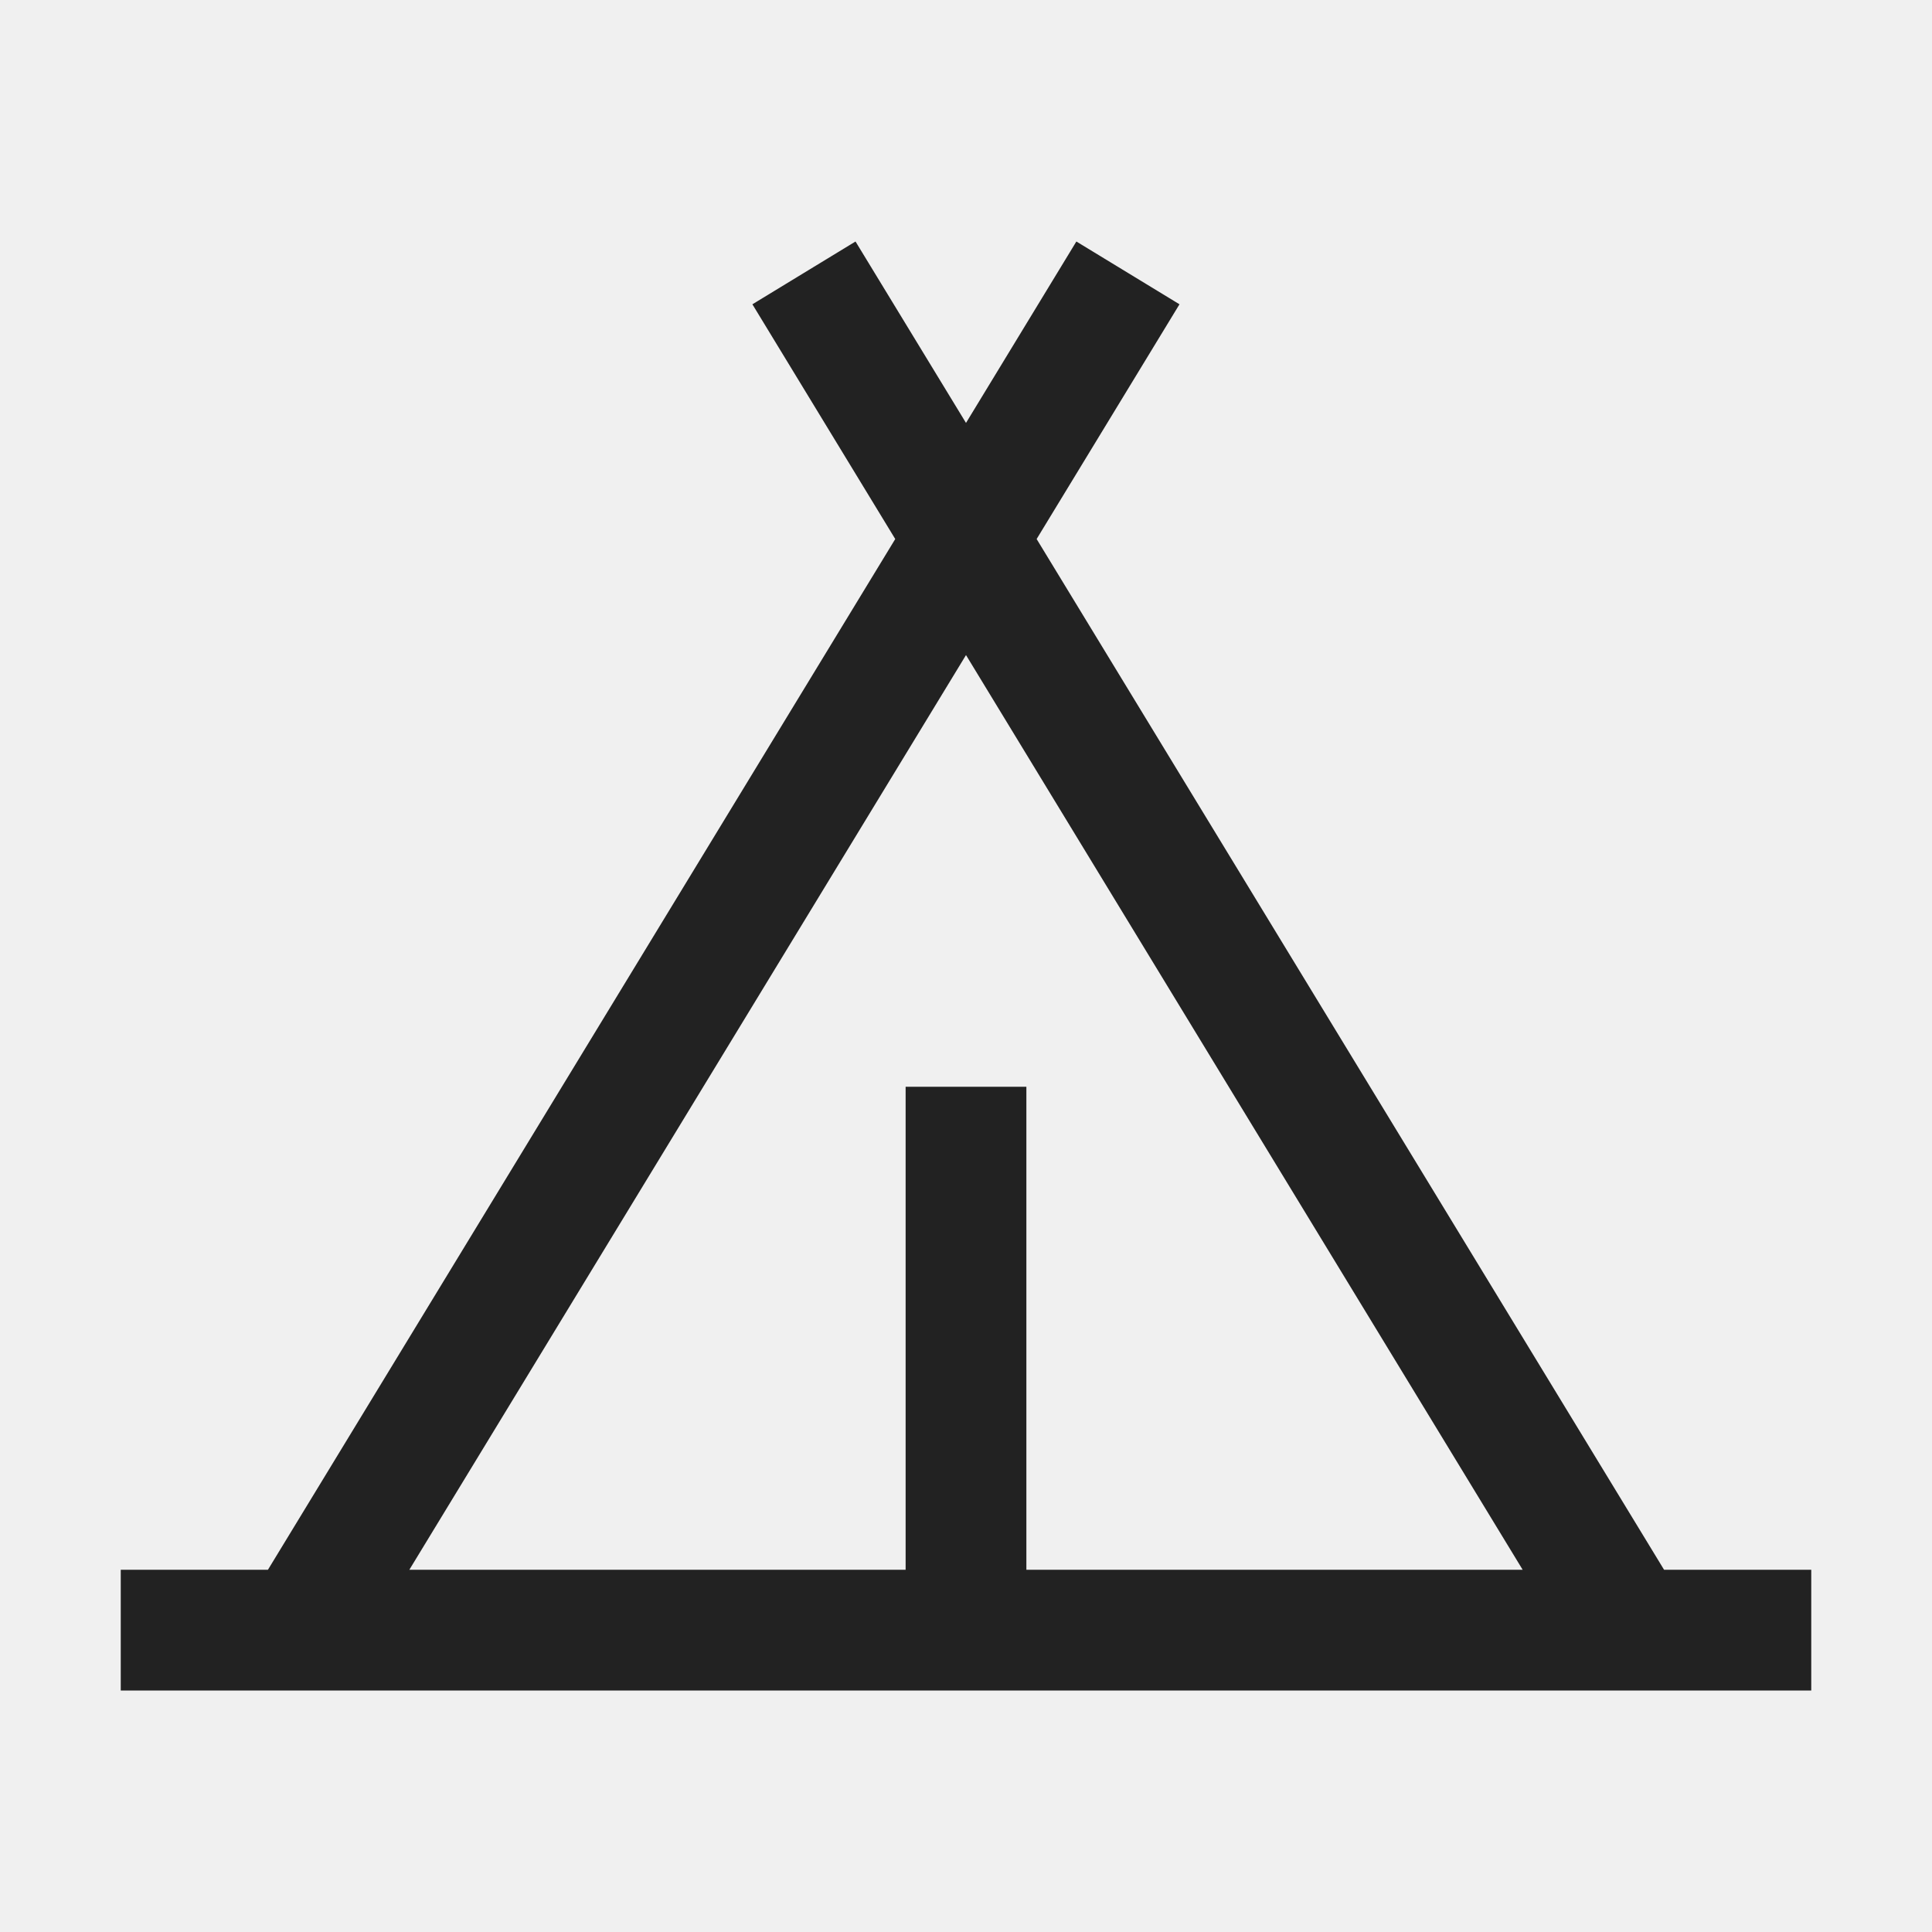
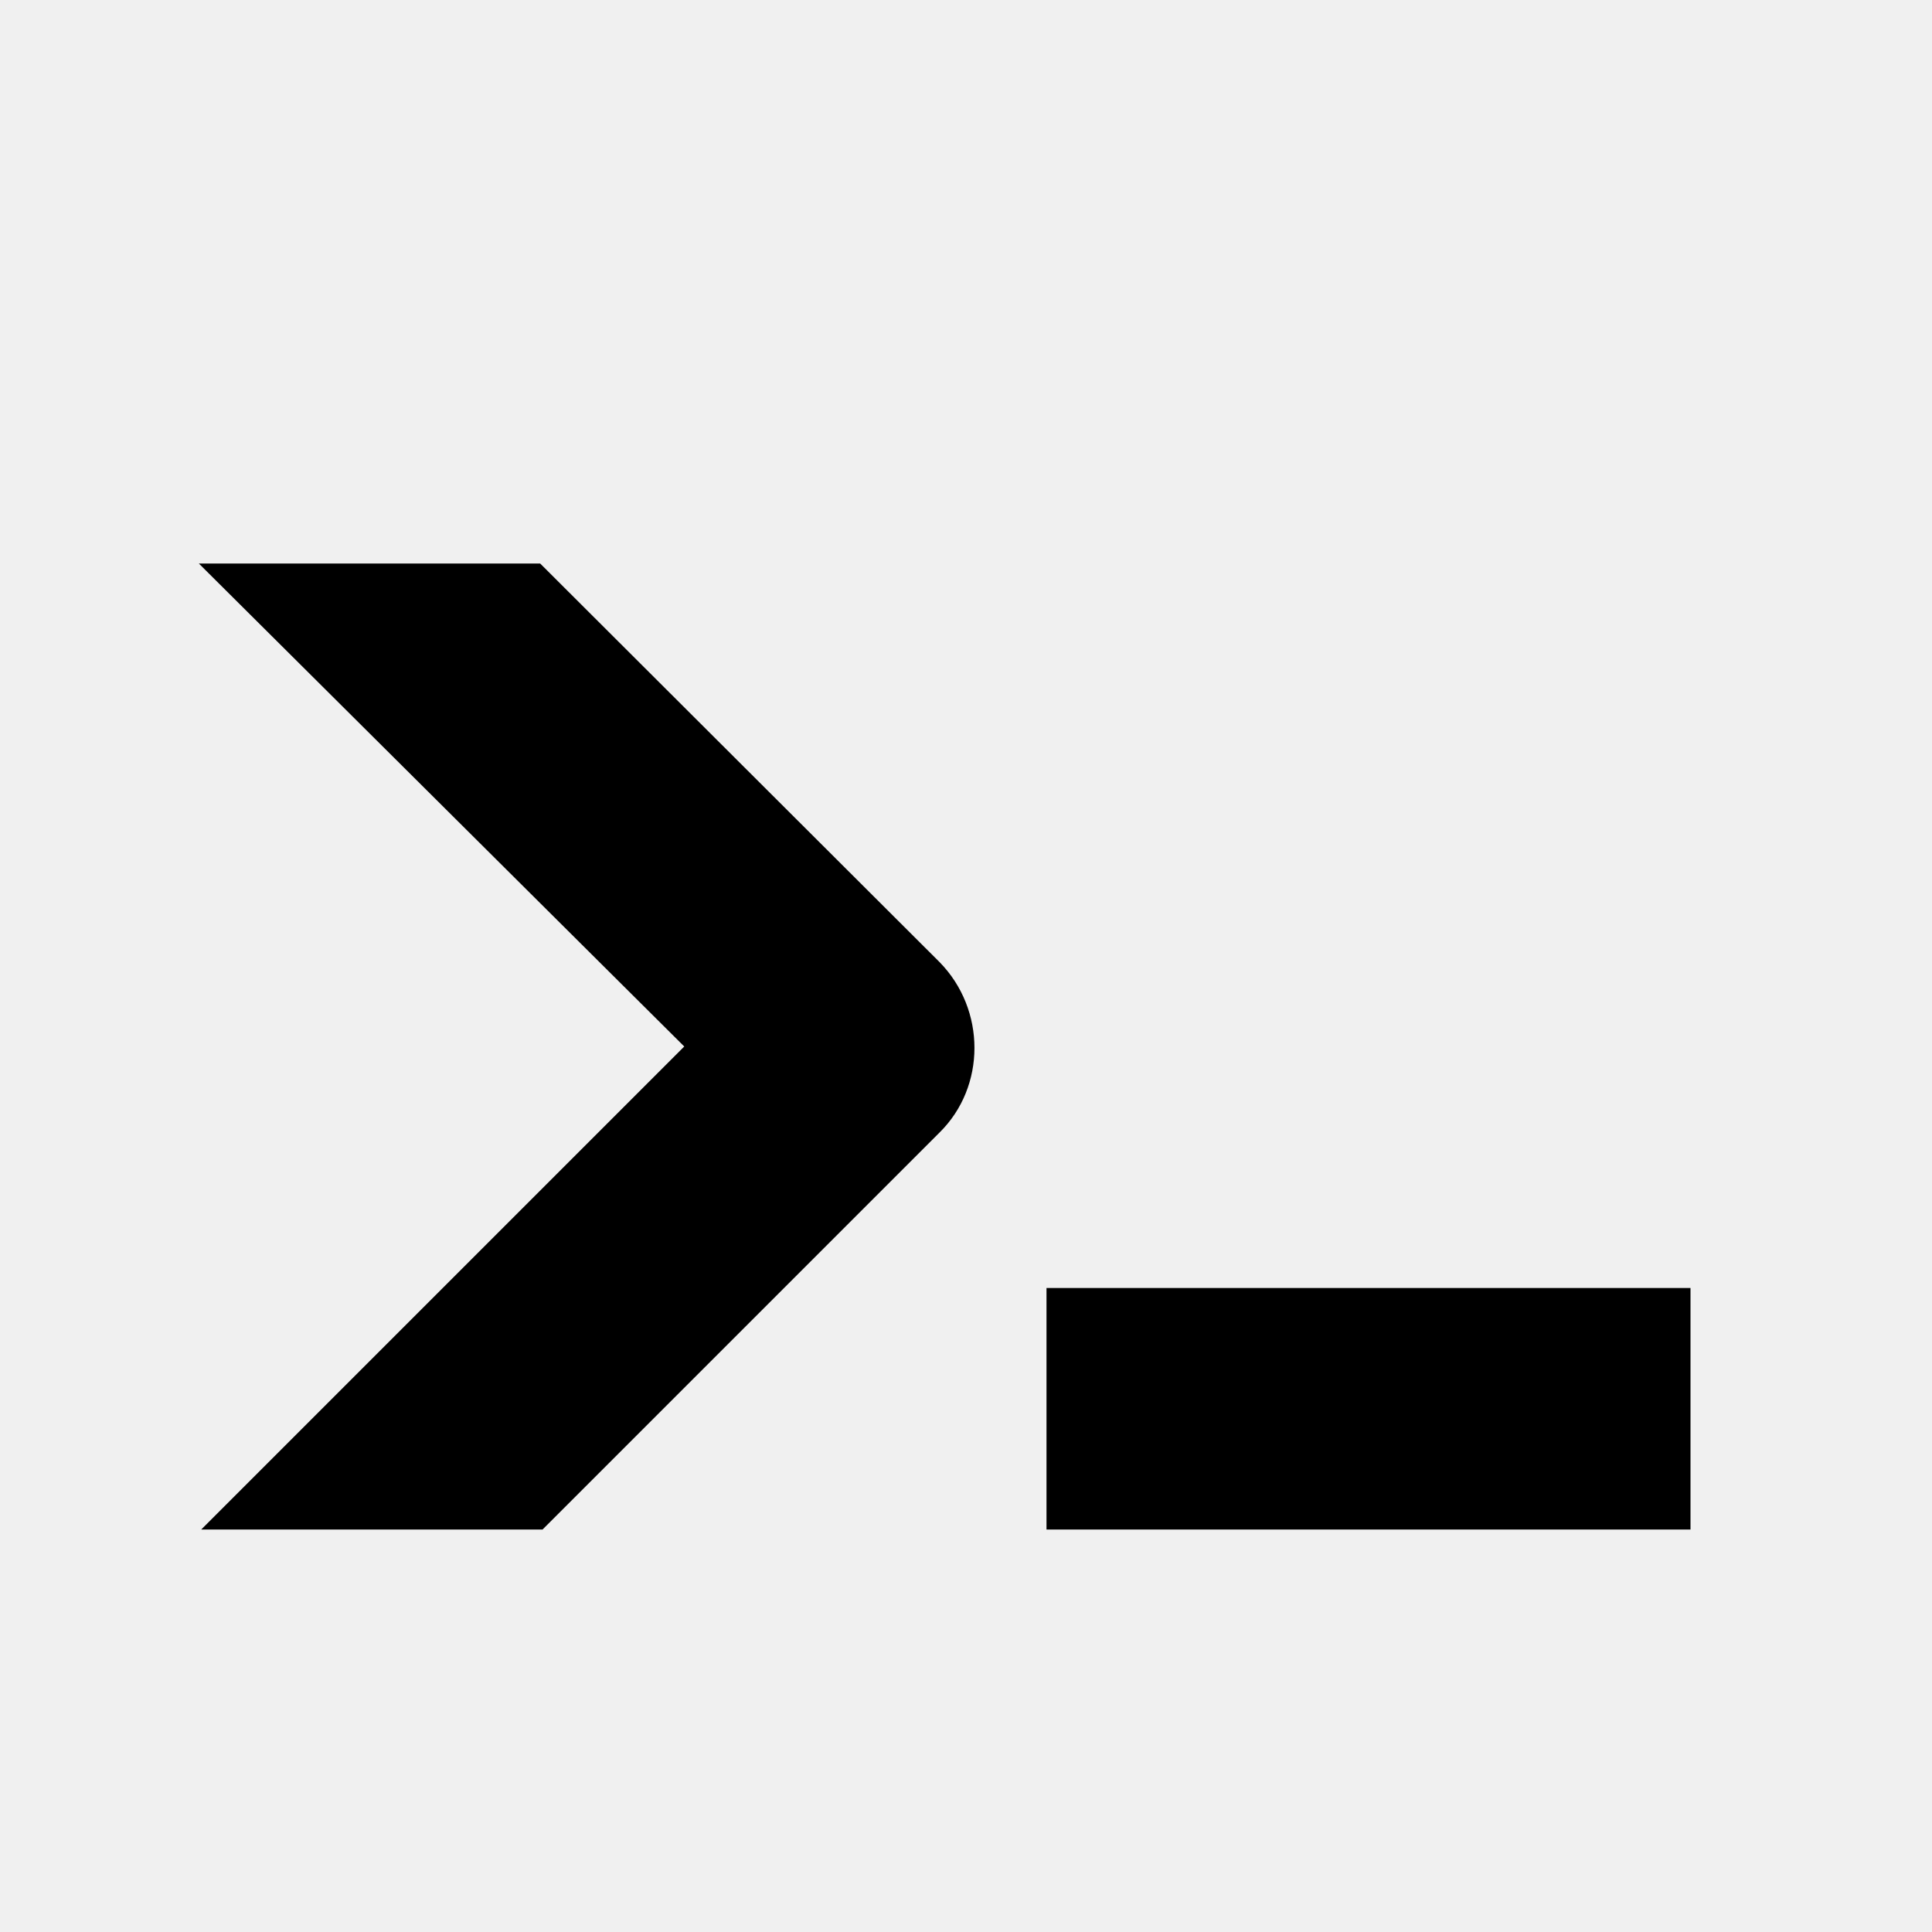
- <svg xmlns="http://www.w3.org/2000/svg" viewBox="0 0 32 32">
-   <style>
-     path { fill: #222; }
-     @media (prefers-color-scheme: dark) {
-       path { fill: #ffffff; }
-     }
-   </style>
-   <path d="M27.562 26L17.17 8.928l2.366-3.888L17.828 4L16 7.005L14.17 4l-1.708 1.04l2.366 3.888L4.438 26H2v2h28v-2zM16 10.85L25.22 26H17v-8h-2v8H6.78z" />
+ <svg xmlns="http://www.w3.org/2000/svg" aria-hidden="true" role="img" class="iconify iconify--mdi" width="32" height="32" preserveAspectRatio="xMidYMid meet" viewBox="0 0 24 24">
+   <path d="M13 19v-3h8v3h-8m-4.5-6L2.47 7h4.24l4.96 4.95c.58.59.58 1.55 0 2.12L6.74 19H2.5l6-6z" fill="currentColor" />
</svg>
